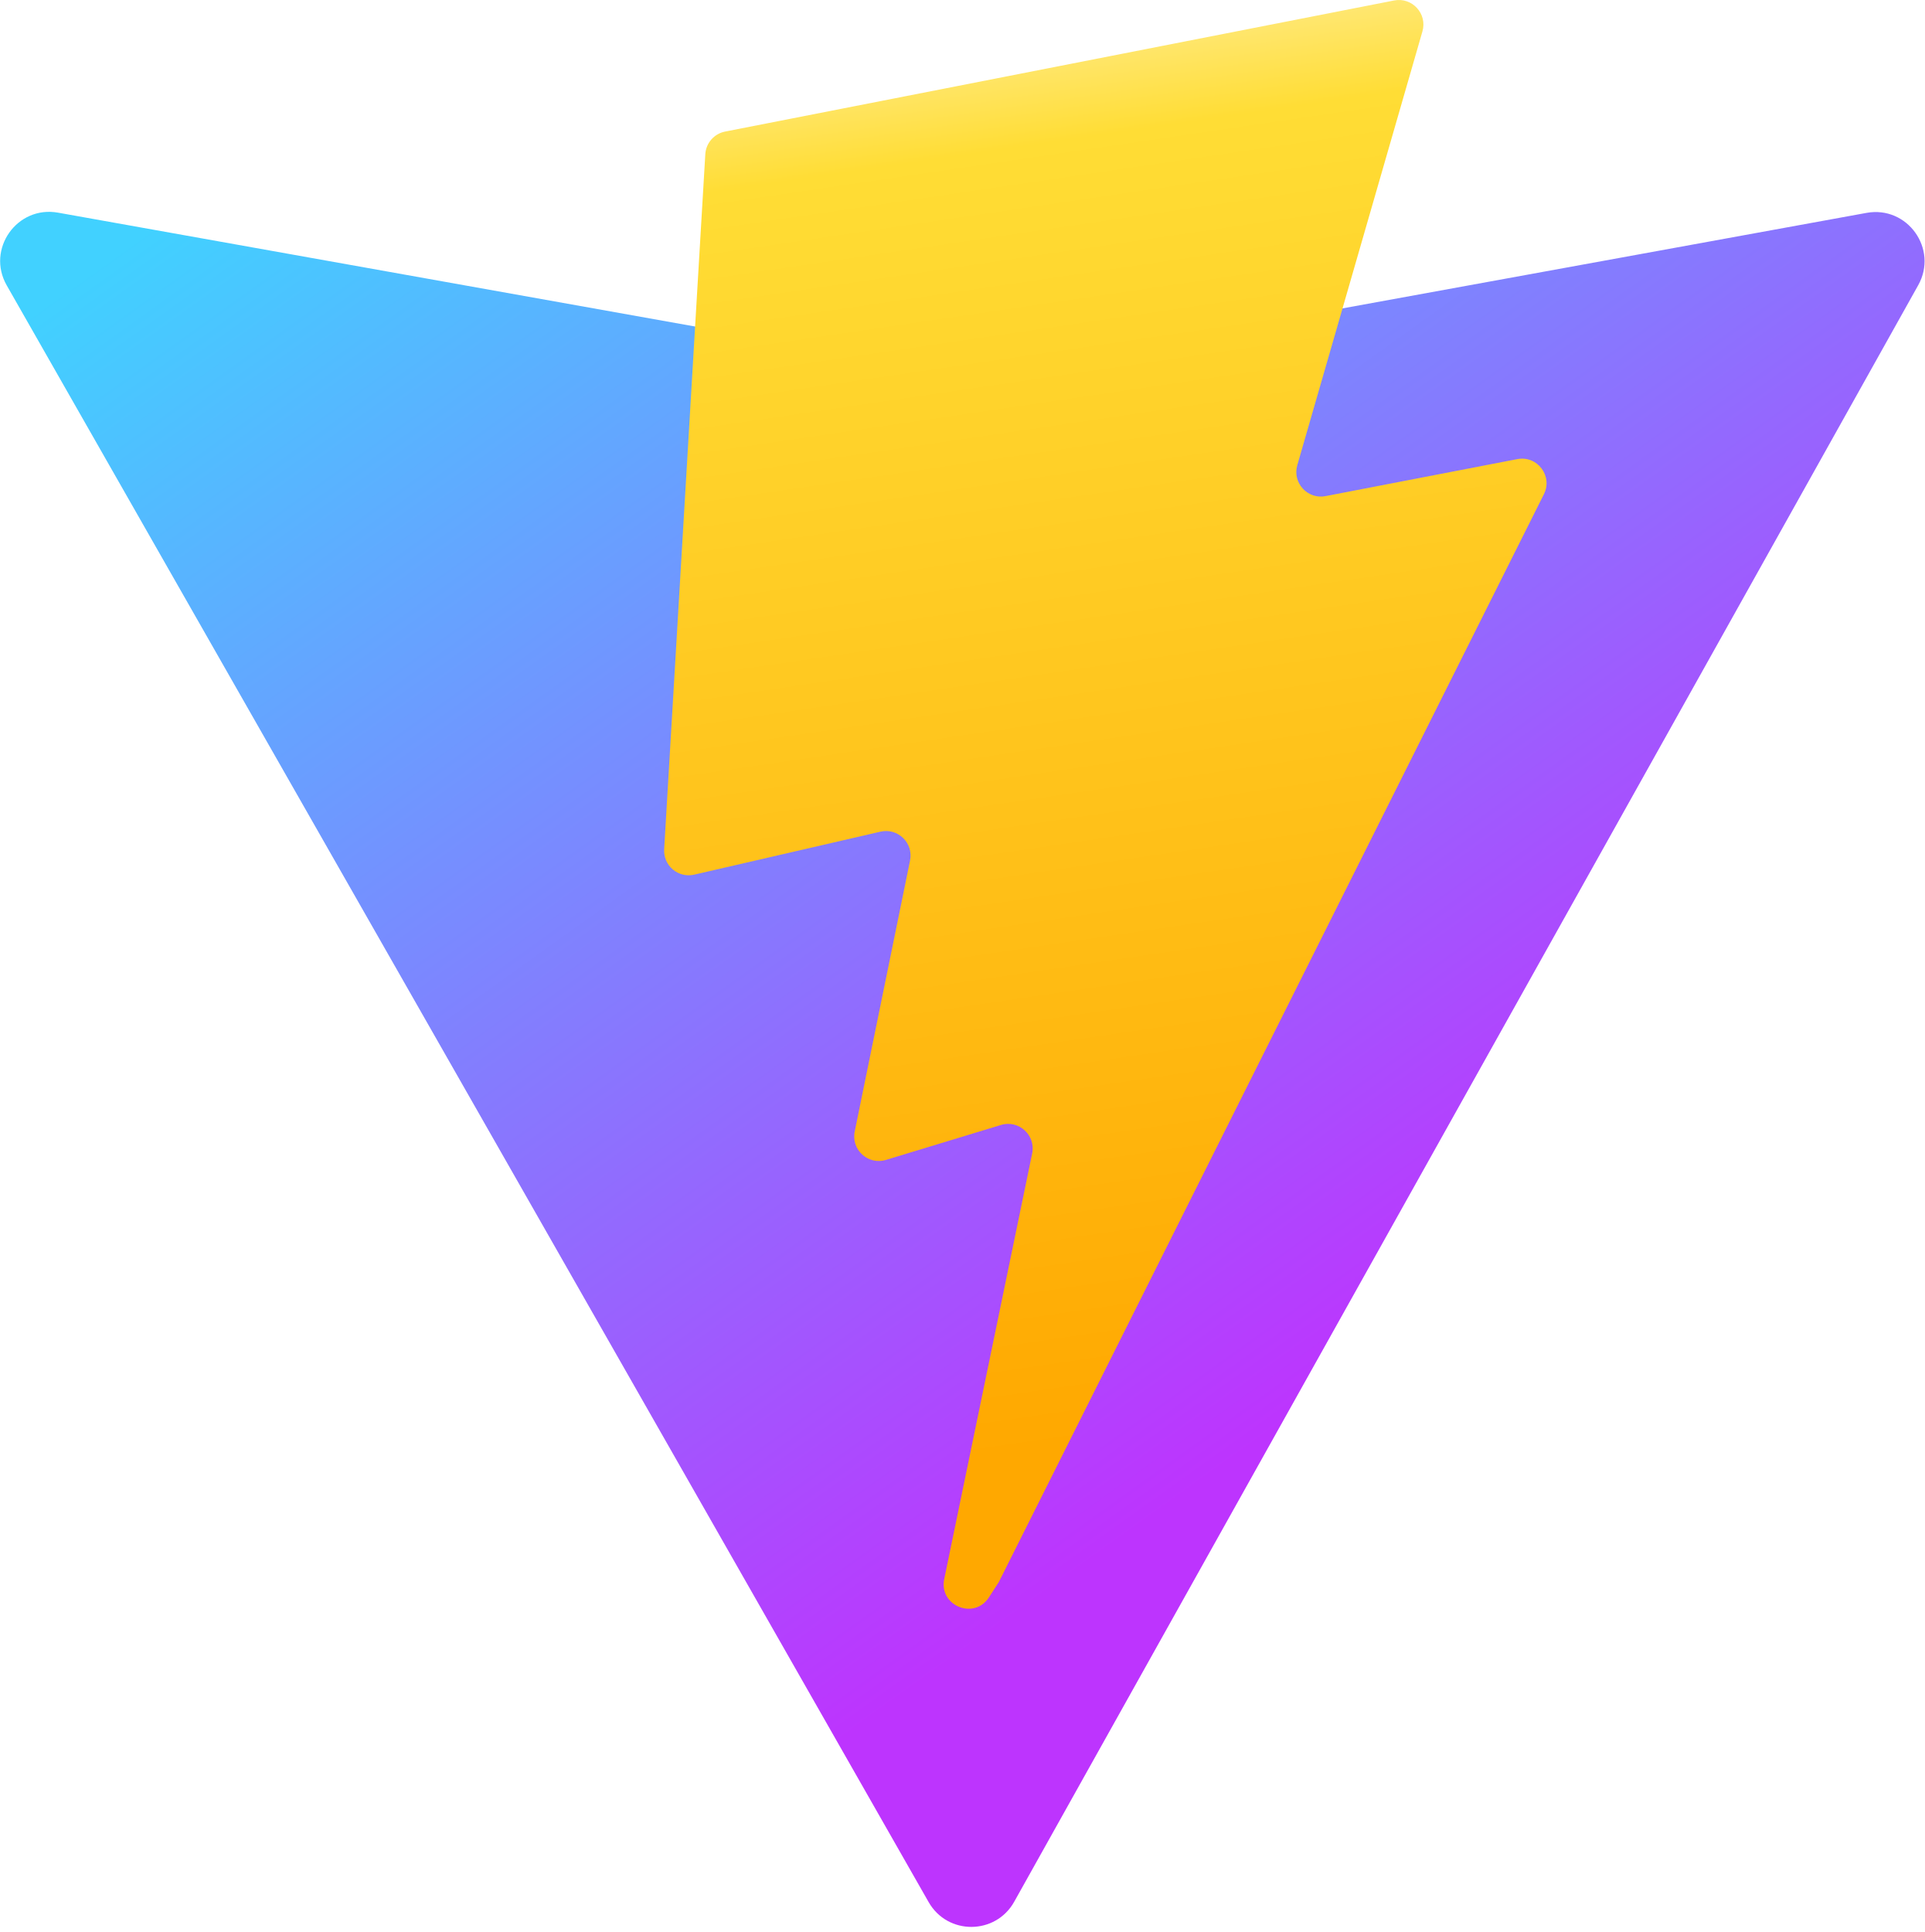
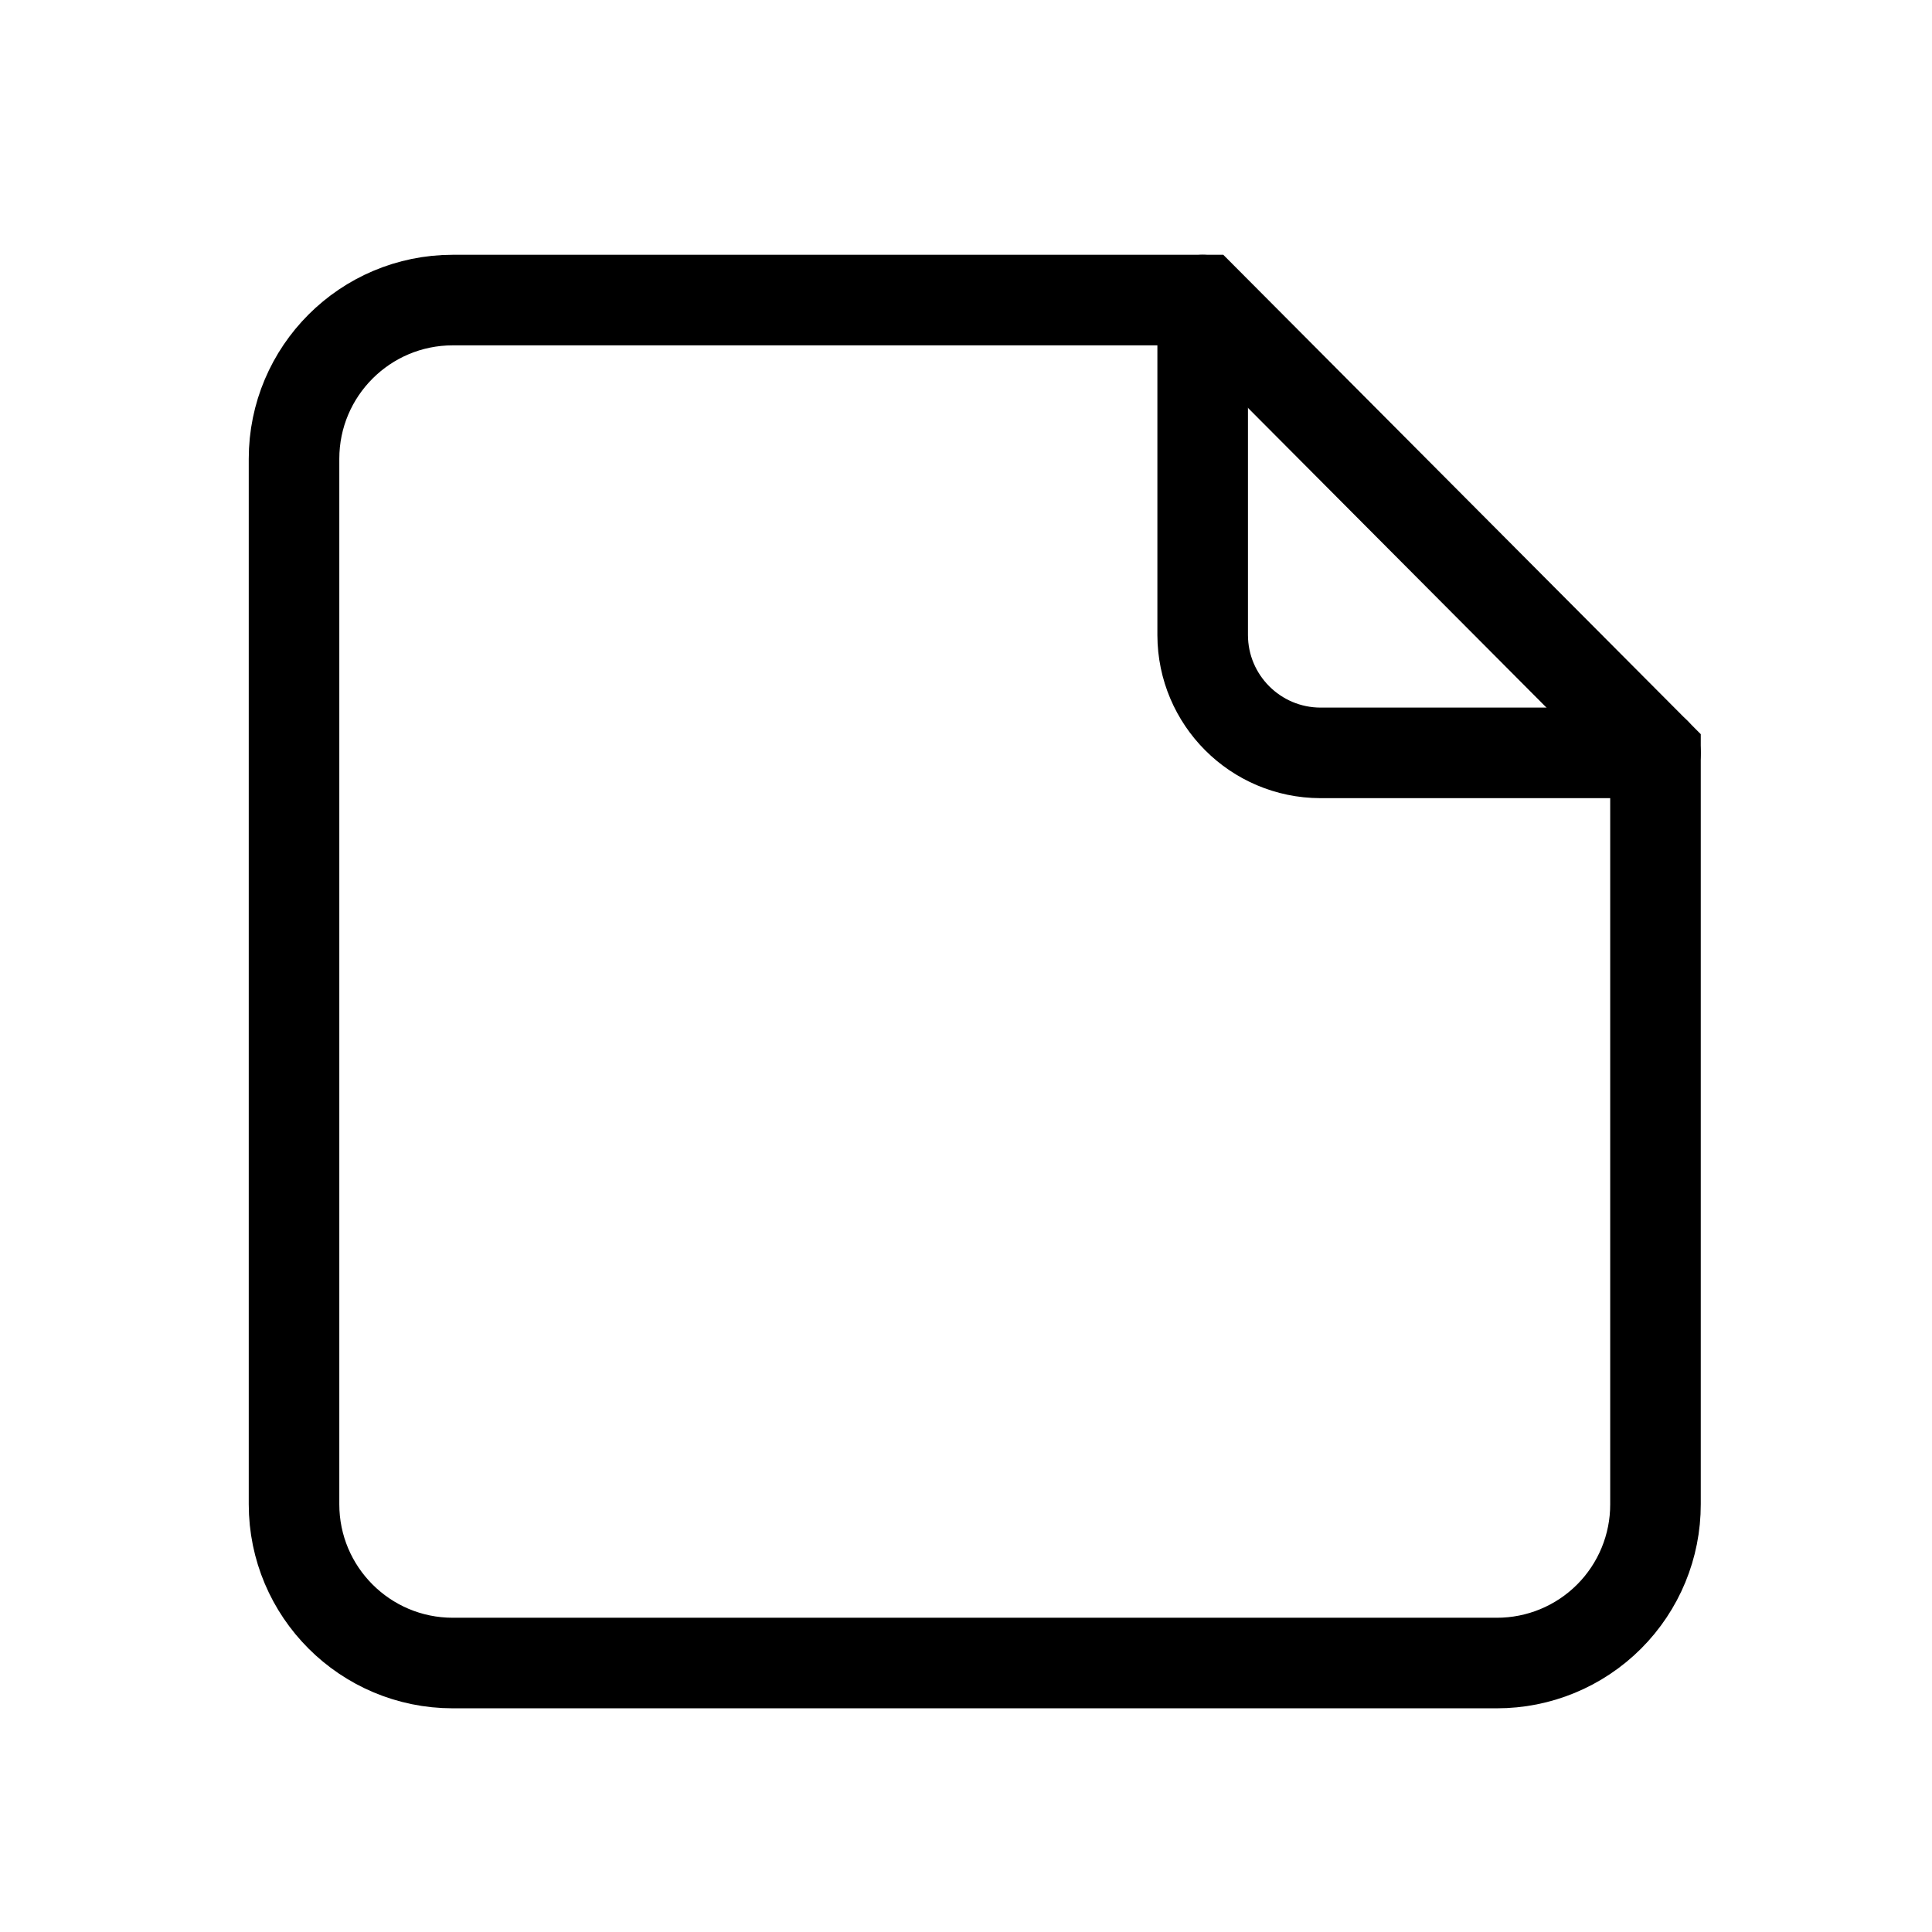
- <svg xmlns="http://www.w3.org/2000/svg" aria-hidden="true" role="img" class="iconify iconify--logos" width="31.88" height="32" preserveAspectRatio="xMidYMid meet" viewBox="0 0 256 257">
-   <defs>
-     <linearGradient id="IconifyId1813088fe1fbc01fb466" x1="-.828%" x2="57.636%" y1="7.652%" y2="78.411%">
-       <stop offset="0%" stop-color="#41D1FF" />
-       <stop offset="100%" stop-color="#BD34FE" />
-     </linearGradient>
-     <linearGradient id="IconifyId1813088fe1fbc01fb467" x1="43.376%" x2="50.316%" y1="2.242%" y2="89.03%">
-       <stop offset="0%" stop-color="#FFEA83" />
-       <stop offset="8.333%" stop-color="#FFDD35" />
-       <stop offset="100%" stop-color="#FFA800" />
-     </linearGradient>
-   </defs>
-   <path fill="url(#IconifyId1813088fe1fbc01fb466)" d="M255.153 37.938L134.897 252.976c-2.483 4.44-8.862 4.466-11.382.048L.875 37.958c-2.746-4.814 1.371-10.646 6.827-9.67l120.385 21.517a6.537 6.537 0 0 0 2.322-.004l117.867-21.483c5.438-.991 9.574 4.796 6.877 9.62Z" />
-   <path fill="url(#IconifyId1813088fe1fbc01fb467)" d="M185.432.063L96.44 17.501a3.268 3.268 0 0 0-2.634 3.014l-5.474 92.456a3.268 3.268 0 0 0 3.997 3.378l24.777-5.718c2.318-.535 4.413 1.507 3.936 3.838l-7.361 36.047c-.495 2.426 1.782 4.5 4.151 3.78l15.304-4.649c2.372-.72 4.652 1.36 4.15 3.788l-11.698 56.621c-.732 3.542 3.979 5.473 5.943 2.437l1.313-2.028l72.516-144.72c1.215-2.423-.88-5.186-3.54-4.672l-25.505 4.922c-2.396.462-4.435-1.77-3.759-4.114l16.646-57.705c.677-2.35-1.37-4.583-3.769-4.113Z" />
+ <svg xmlns="http://www.w3.org/2000/svg" width="800px" height="800px" viewBox="0 0 64 64" stroke-width="3" stroke="#000000" fill="none">
+   <path d="M54.84,24.94V49.83a5.25,5.25,0,0,1-5.26,5.26H15a5.26,5.26,0,0,1-5.26-5.26V15.2A5.26,5.26,0,0,1,15,9.94h24.9Z" stroke-linecap="round" />
+   <path d="M54.84,24.94H43.74a3.91,3.91,0,0,1-3.9-3.9V9.94" stroke-linecap="round" />
</svg>
